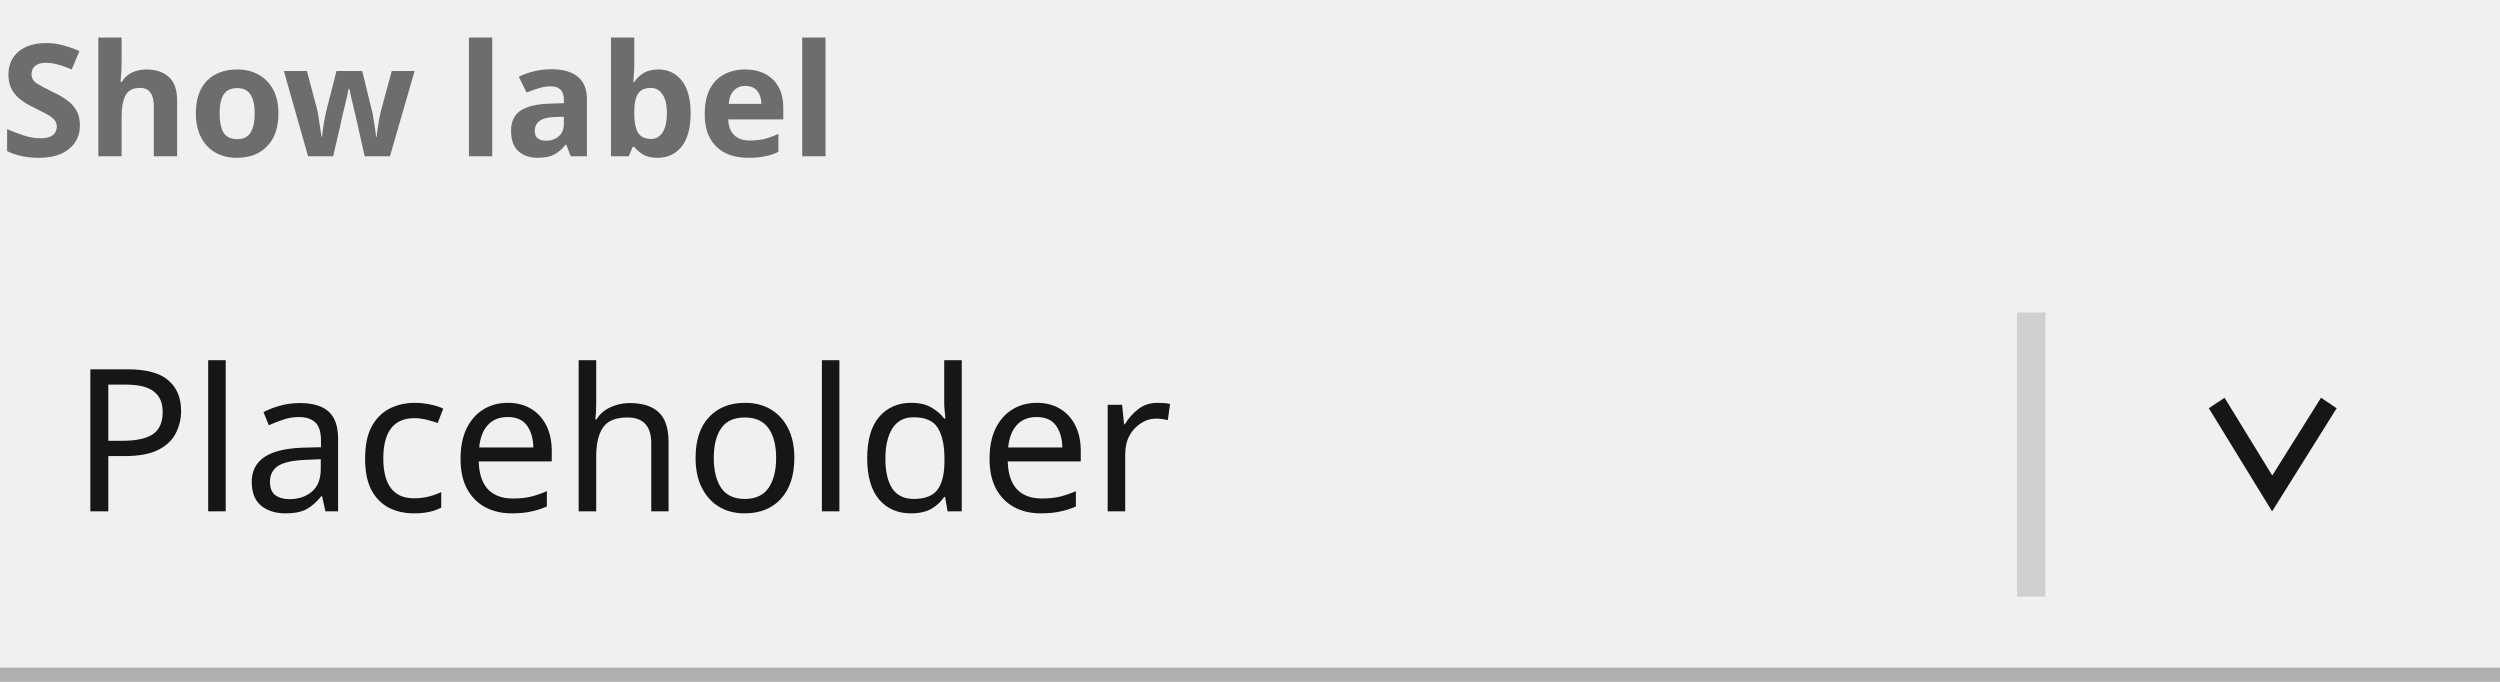
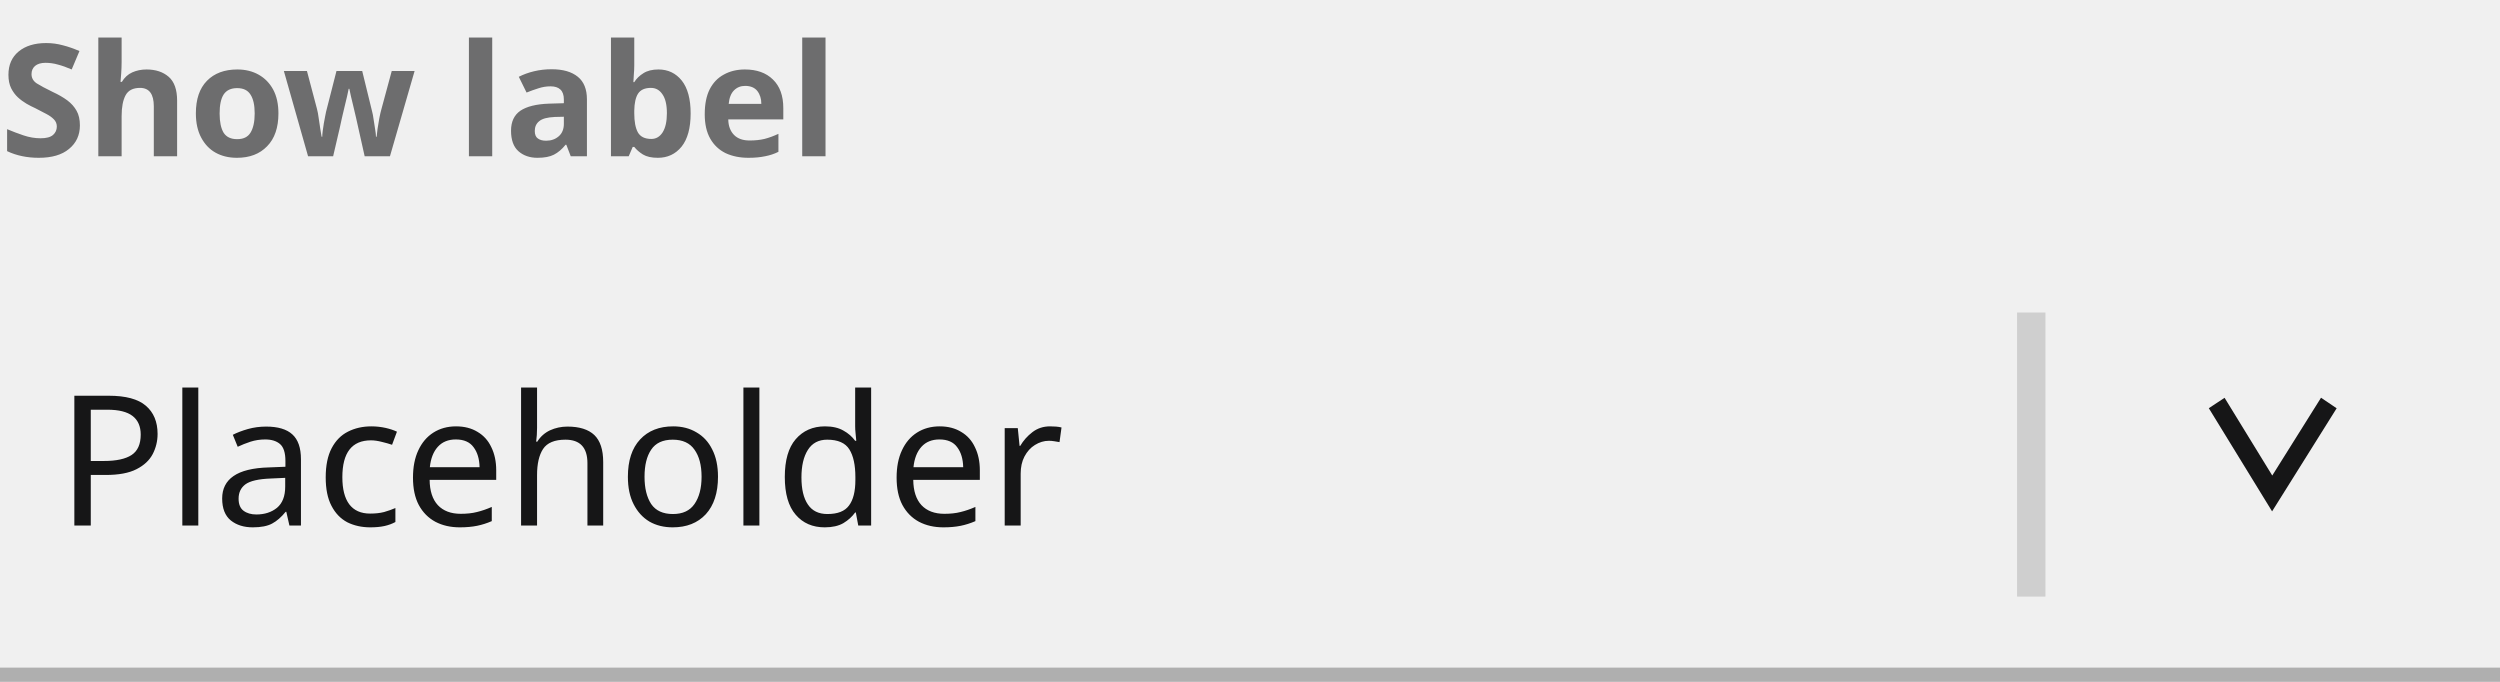
<svg xmlns="http://www.w3.org/2000/svg" id="Combobox_Input_UnderLine_32" width="176" height="48" viewBox="0 0 176 48">
  <defs>
    <clipPath id="clip-path">
      <rect y="1" width="176" height="14" fill="none" />
    </clipPath>
    <clipPath id="clip-path-2">
-       <rect y="1" width="105" height="17" fill="none" />
+       <rect y="1" width="105" height="16" fill="none" />
    </clipPath>
  </defs>
  <rect id="Stroke" width="176" height="1" transform="translate(0 47)" fill="#161617" opacity="0.3" />
  <rect id="Rollover" width="2" height="1" transform="translate(87 47)" fill="#009b65" opacity="0" />
  <rect id="Fill_2" data-name="Fill 2" width="176" height="32" transform="translate(0 16)" fill="#161617" opacity="0" />
  <rect id="Stroke-2" data-name="Stroke" width="176" height="32" transform="translate(0 16)" fill="none" opacity="0" />
  <g id="ErrorLocation" transform="translate(118 24)">
    <g id="ErrorLocation-2" data-name="ErrorLocation" fill="#fff" stroke="#707070" stroke-width="1" opacity="0">
      <rect width="16" height="16" stroke="none" />
      <rect x="0.5" y="0.5" width="15" height="15" fill="none" />
    </g>
    <path id="Controls_Error_16x16" d="M6.643,11.227H9.355V13H6.643ZM6.6,3l.309,7.119H9.1L9.4,3Z" transform="translate(0.511)" fill="#c4000c" opacity="0" />
  </g>
  <g id="Control_Label" data-name="Control Label" transform="translate(0 -1)" clip-path="url(#clip-path)" style="isolation: isolate">
    <text id="Show_label" data-name="Show label" transform="translate(0 12)" fill="#161617" font-size="11" font-family="SourceSansPro-Semibold, Source Sans Pro" font-weight="600" opacity="0.6">
      <tspan x="0" y="0">Show label</tspan>
    </text>
  </g>
  <rect id="Divider" width="2" height="20" transform="translate(142 22)" fill="#161617" opacity="0.15" />
  <rect id="Highlight" height="19" transform="translate(5 22)" fill="#161617" opacity="0" />
-   <g id="Scroll_Group_No_icon" data-name="Scroll Group No icon" transform="translate(5 22)" clip-path="url(#clip-path-2)" style="isolation: isolate">
-     <text id="Placeholder" transform="translate(0 14)" fill="#161617" font-size="14" font-family="SourceSansPro-Regular, Source Sans Pro">
+   <g id="Scroll_Group_No_icon" data-name="Scroll Group No icon" transform="translate(4 23)" clip-path="url(#clip-path-2)" style="isolation: isolate">
+     <text id="Placeholder" transform="translate(0 14)" fill="#161617" font-size="12.8" font-family="SourceSansPro-Regular, Source Sans Pro">
      <tspan x="0" y="0">Placeholder</tspan>
    </text>
  </g>
  <g id="ButtonToggle_Icon_Ghost_24" transform="translate(148 20)">
    <g id="Background" transform="translate(-323.853 -324)">
      <rect id="Fill_1" data-name="Fill 1" width="24" height="24" transform="translate(323.853 324)" fill="#161617" opacity="0" />
      <rect id="Fill_2-2" data-name="Fill 2" width="24" height="24" transform="translate(323.853 324)" fill="#009b65" opacity="0" />
      <g id="Rollover-2" data-name="Rollover" transform="translate(323.853 324)" fill="none" stroke="#009b65" stroke-width="2" opacity="0">
        <rect width="24" height="24" stroke="none" />
        <rect x="1" y="1" width="22" height="22" fill="none" />
      </g>
    </g>
    <g id="Stack_Group" data-name="Stack Group" transform="translate(-44 4)">
      <g id="Icon" transform="translate(40)">
        <rect id="IconAlignment" width="16" height="16" transform="translate(8)" fill="#649fff" opacity="0" />
        <path id="Controls_Arrow_Expander_Down_16x16" d="M0,.737,1.11.005,4.467,5.477,7.9,0,9,.743,4.455,8Z" transform="translate(11.5 4)" fill="#161617" />
      </g>
    </g>
  </g>
</svg>
